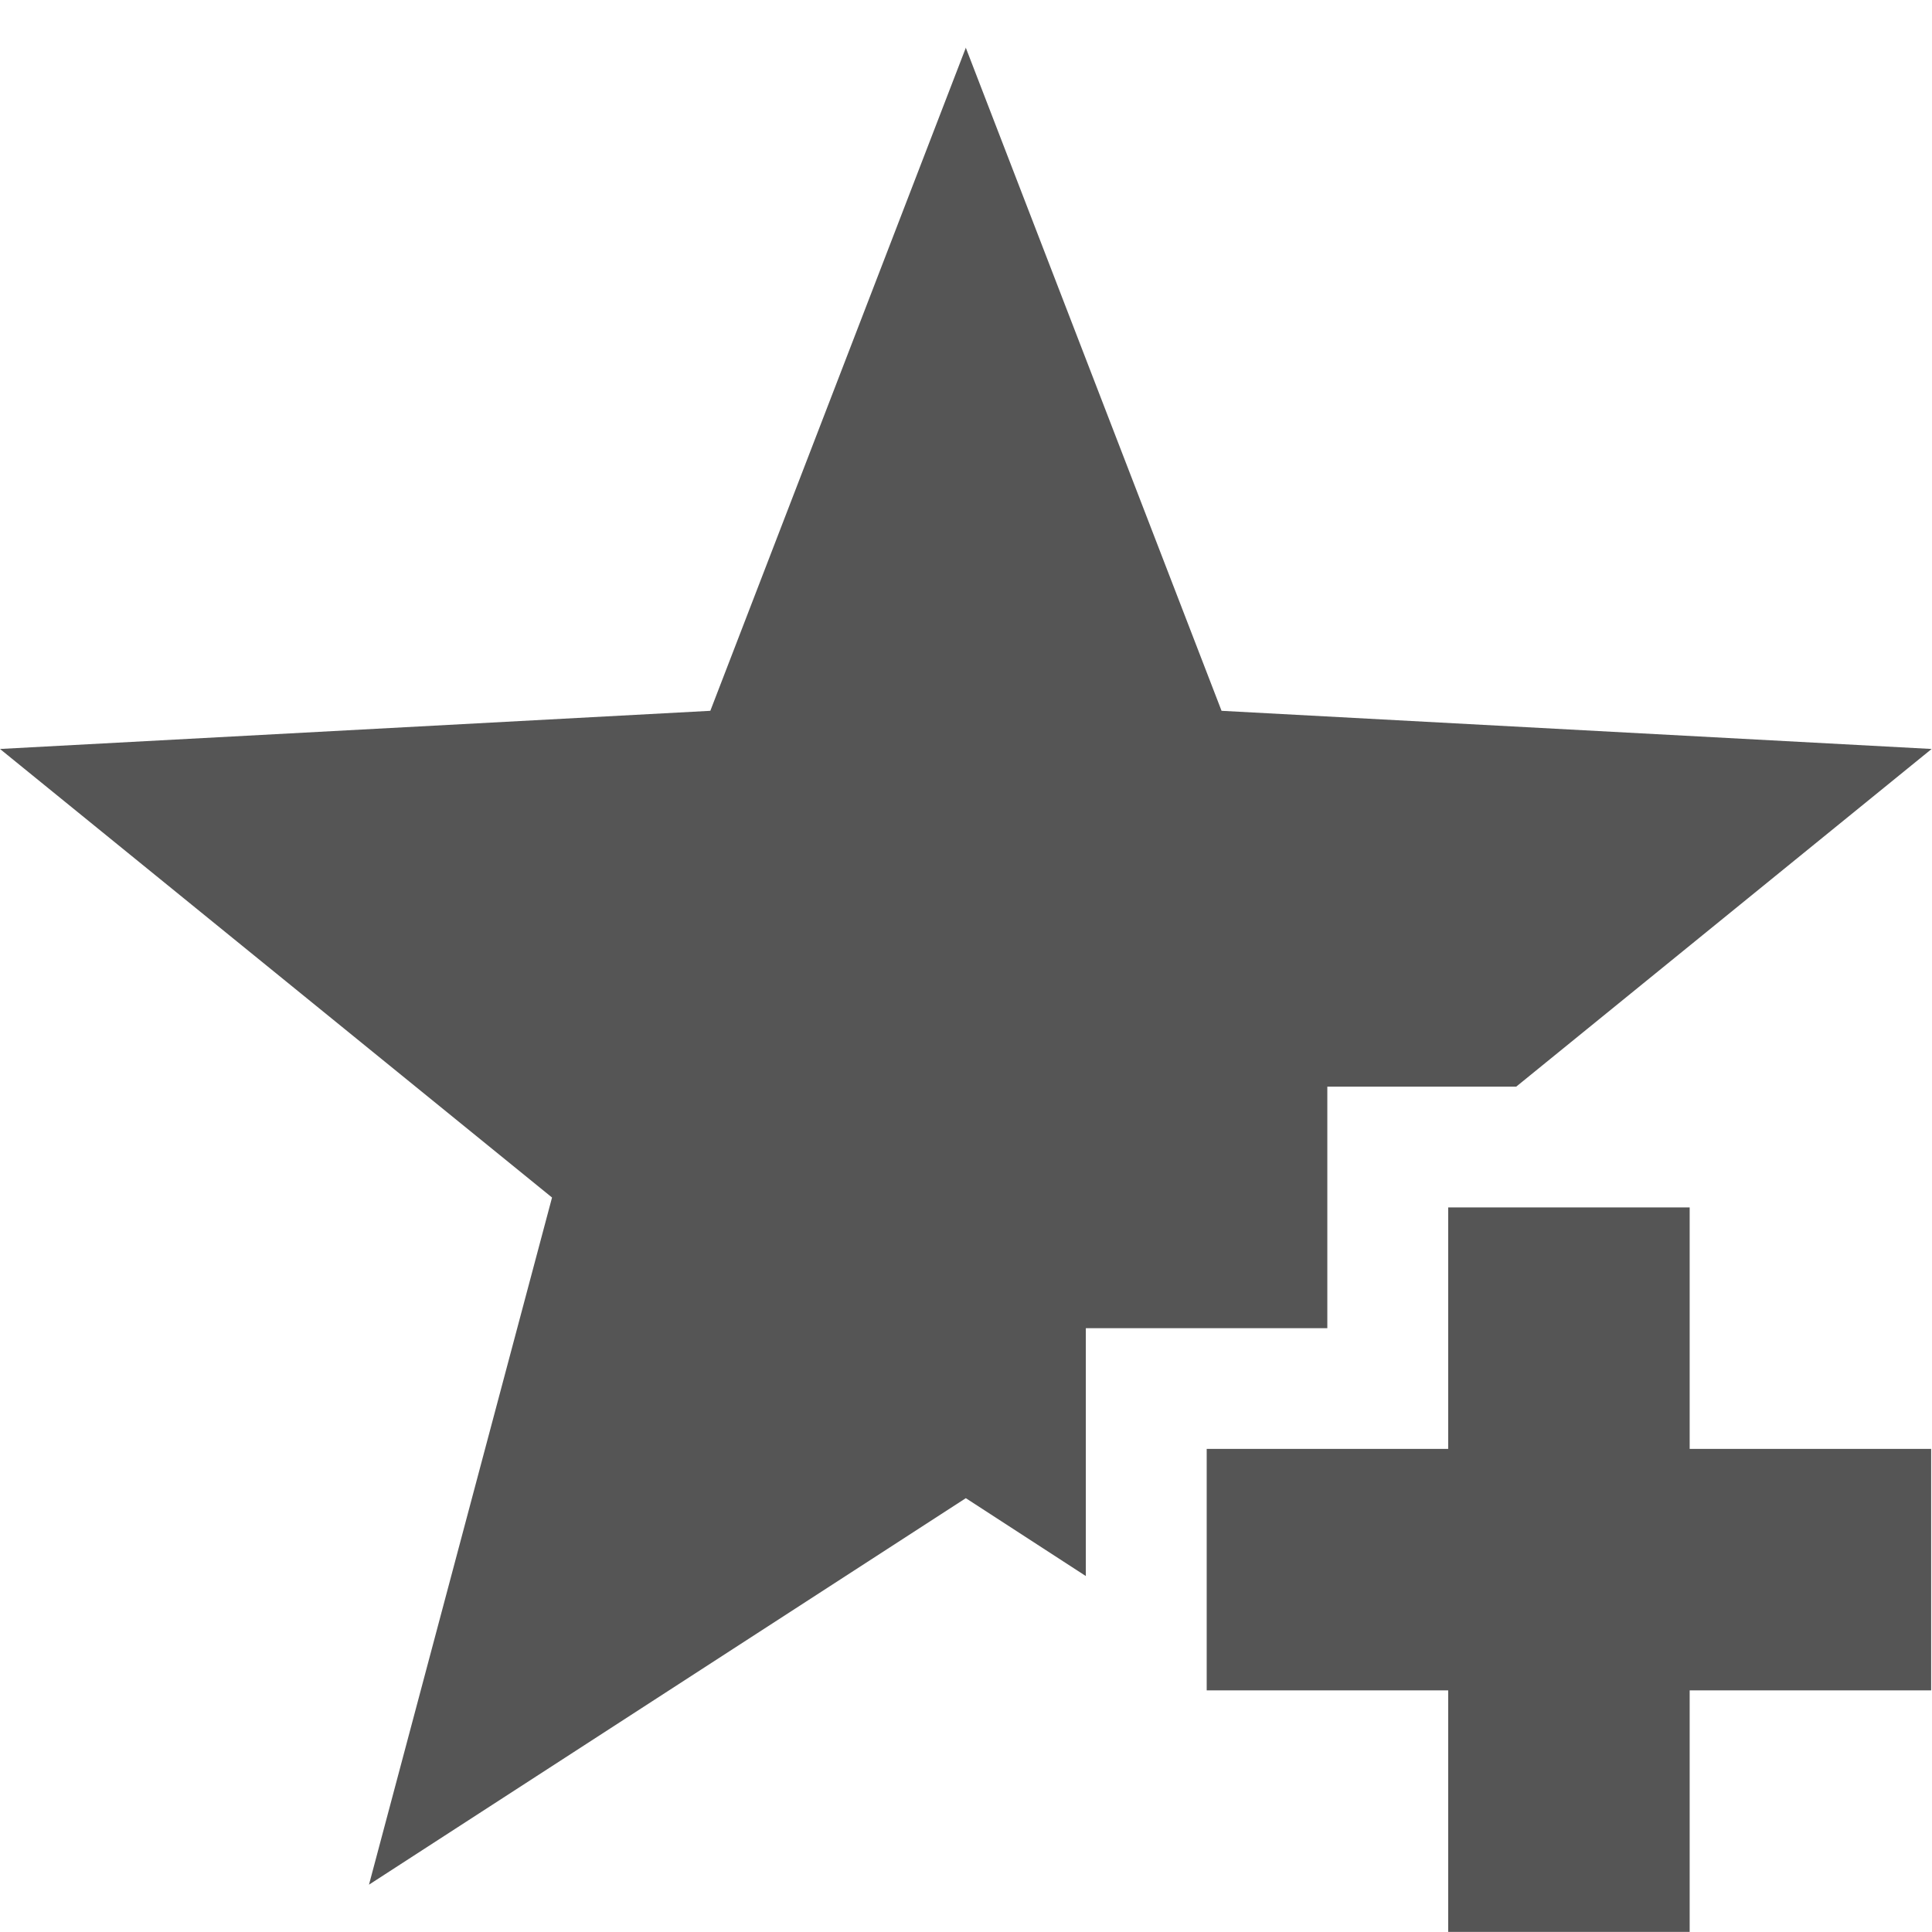
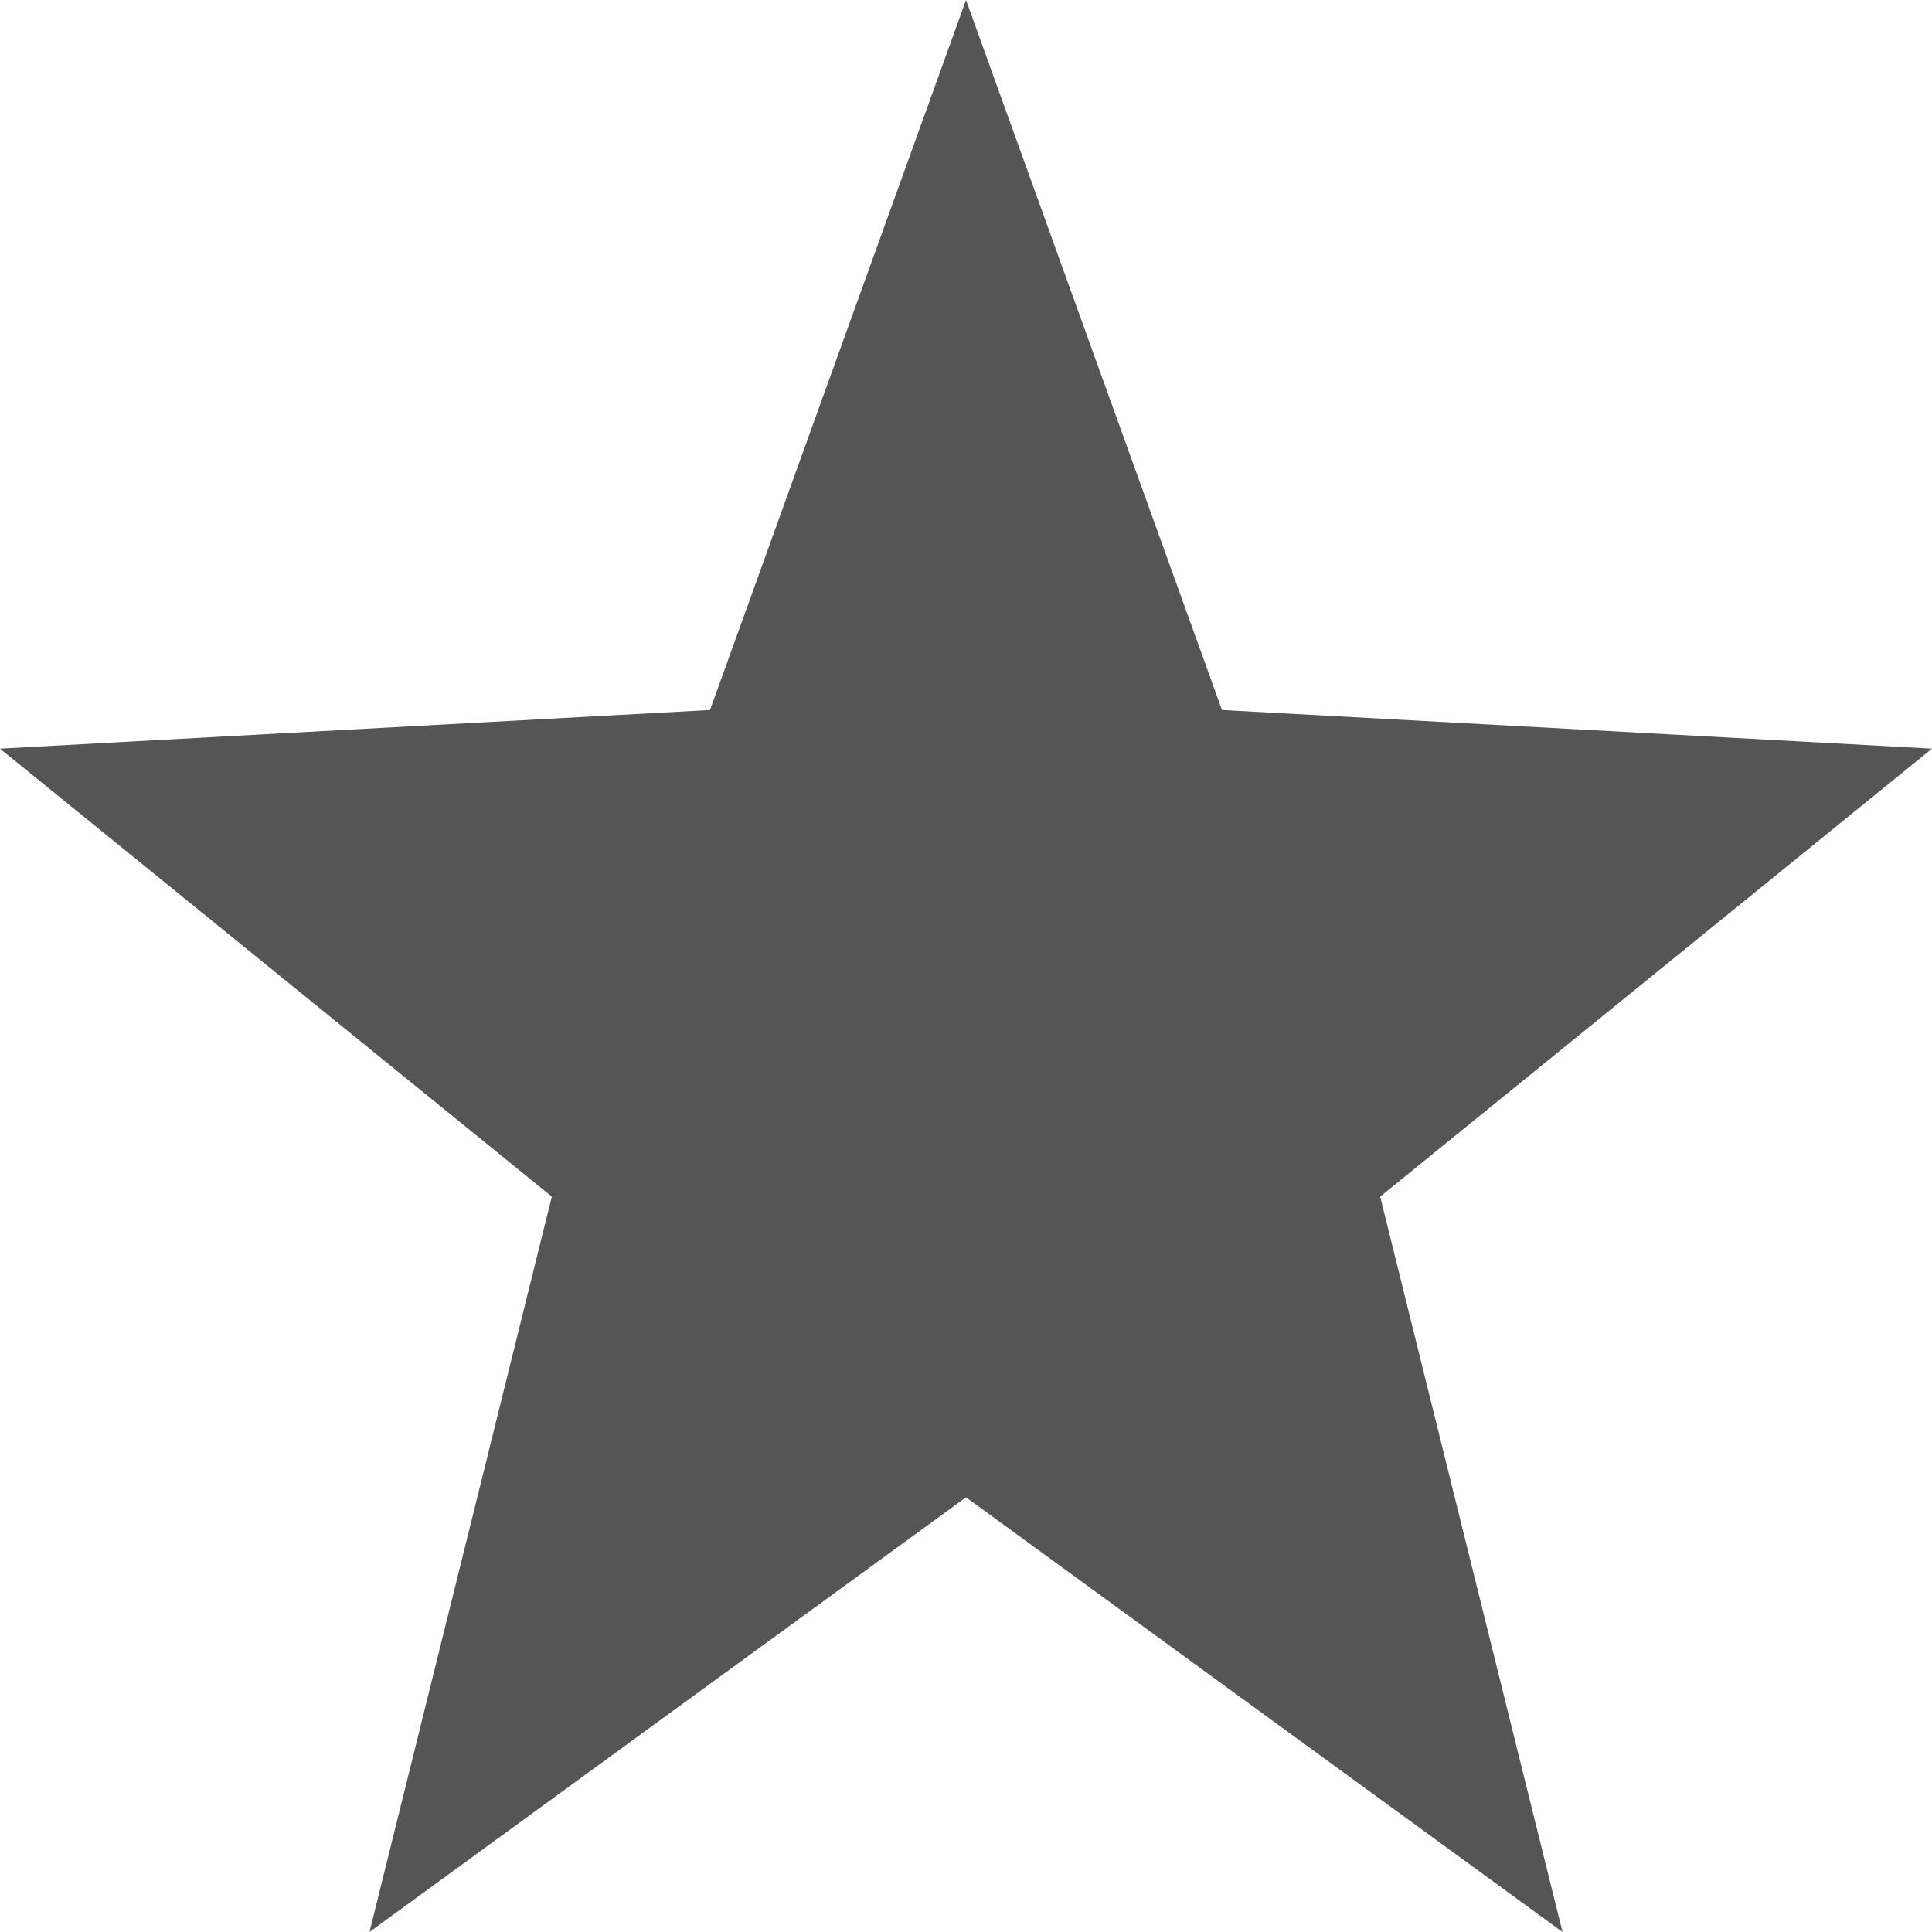
- <svg xmlns="http://www.w3.org/2000/svg" width="16.001" height="16" enable-background="new" version="1.1">
+ <svg xmlns="http://www.w3.org/2000/svg" width="16" height="16" version="1.1">
  <defs>
-     <filter color-interpolation-filters="sRGB">
-       <feBlend in2="BackgroundImage" mode="darken" />
-     </filter>
+     <style id="current-color-scheme" type="text/css">.ColorScheme-Text { color:#555555; } .ColorScheme-Highlight { color:#4285f4; }</style>
  </defs>
-   <g transform="translate(-545.01 -61)">
-     <path d="m553.01 61.393-2.117 5.494-5.883 0.316 4.572 3.715-1.516 5.691 4.943-3.201 0.994 0.645v-2.053h2v-1-1h1.564l3.441-2.797-5.881-0.316-2.119-5.494zm3.994 9.607v2h-2v2h2v2h2v-2h2v-2h-2v-2h-2z" color="#000000" enable-background="accumulate" fill="#555555" style="block-progression:tb;text-decoration-line:none;text-indent:0;text-transform:none" />
-   </g>
+   <path class="ColorScheme-Text" d="M 8,0 5.88,5.88 0,6.2 4.57,9.91 3.06,16 8,12.4 12.94,16 11.43,9.91 16,6.2 10.12,5.88 Z" fill="currentColor" />
</svg>
